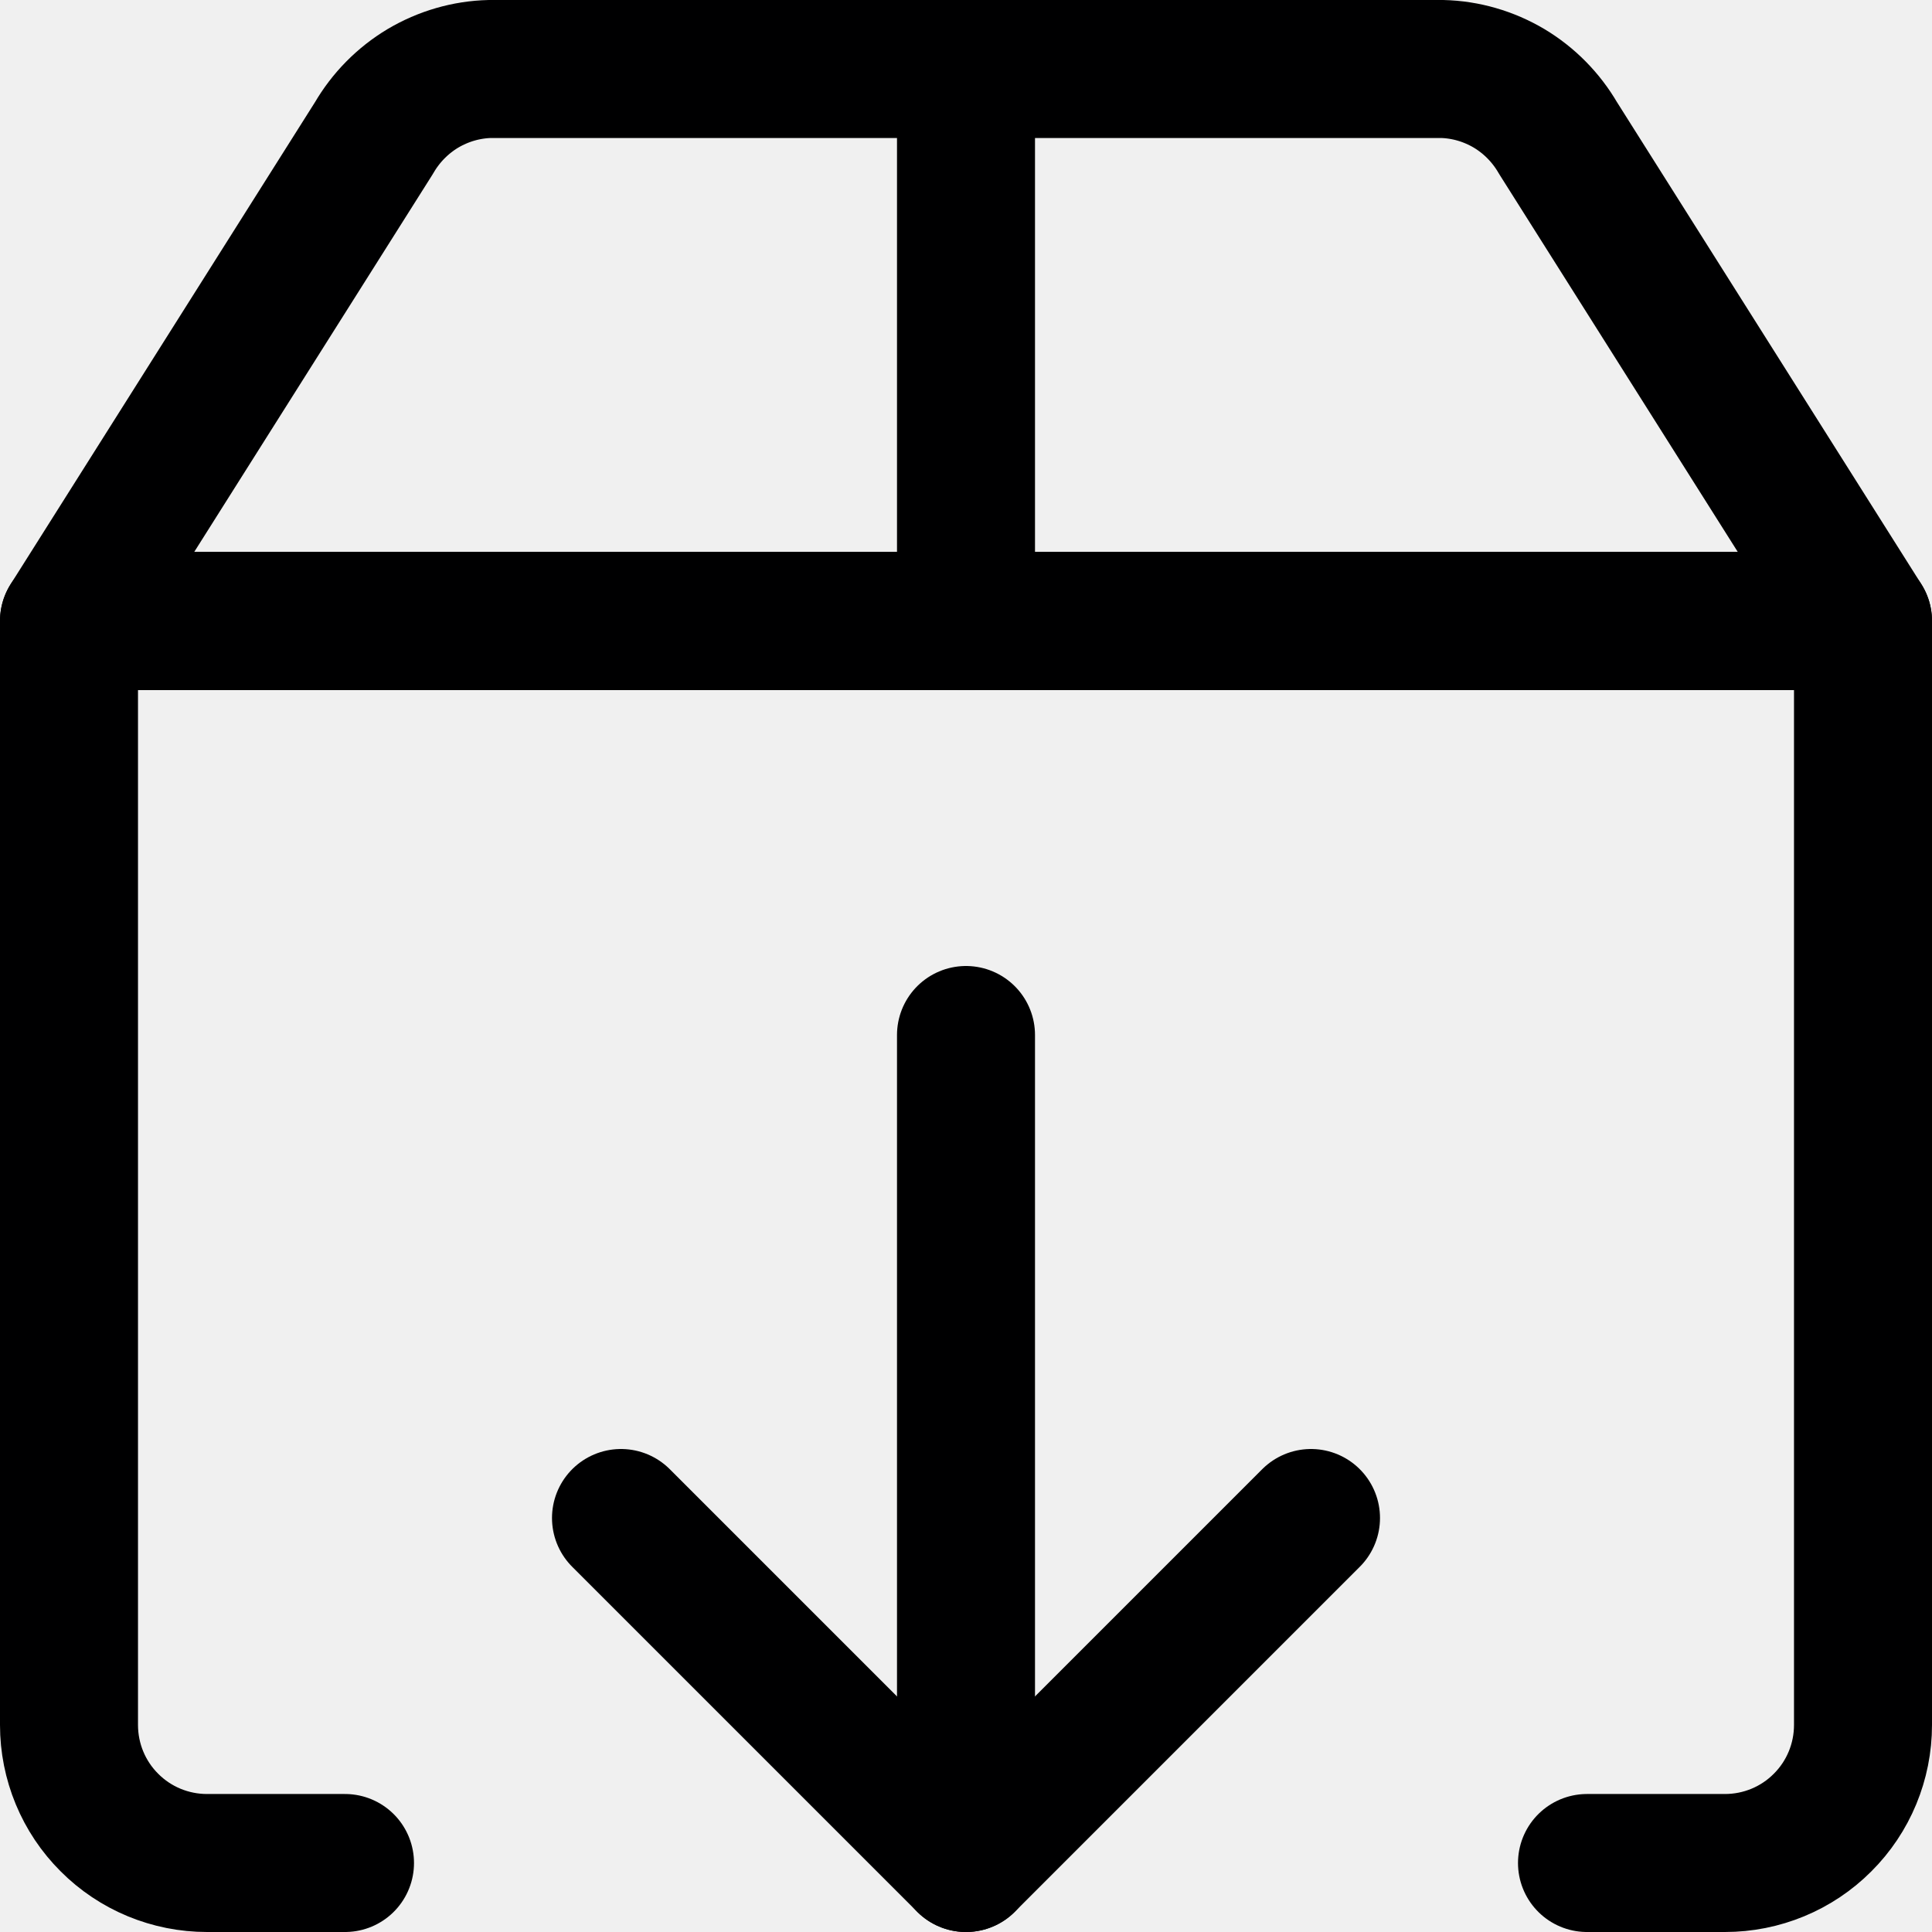
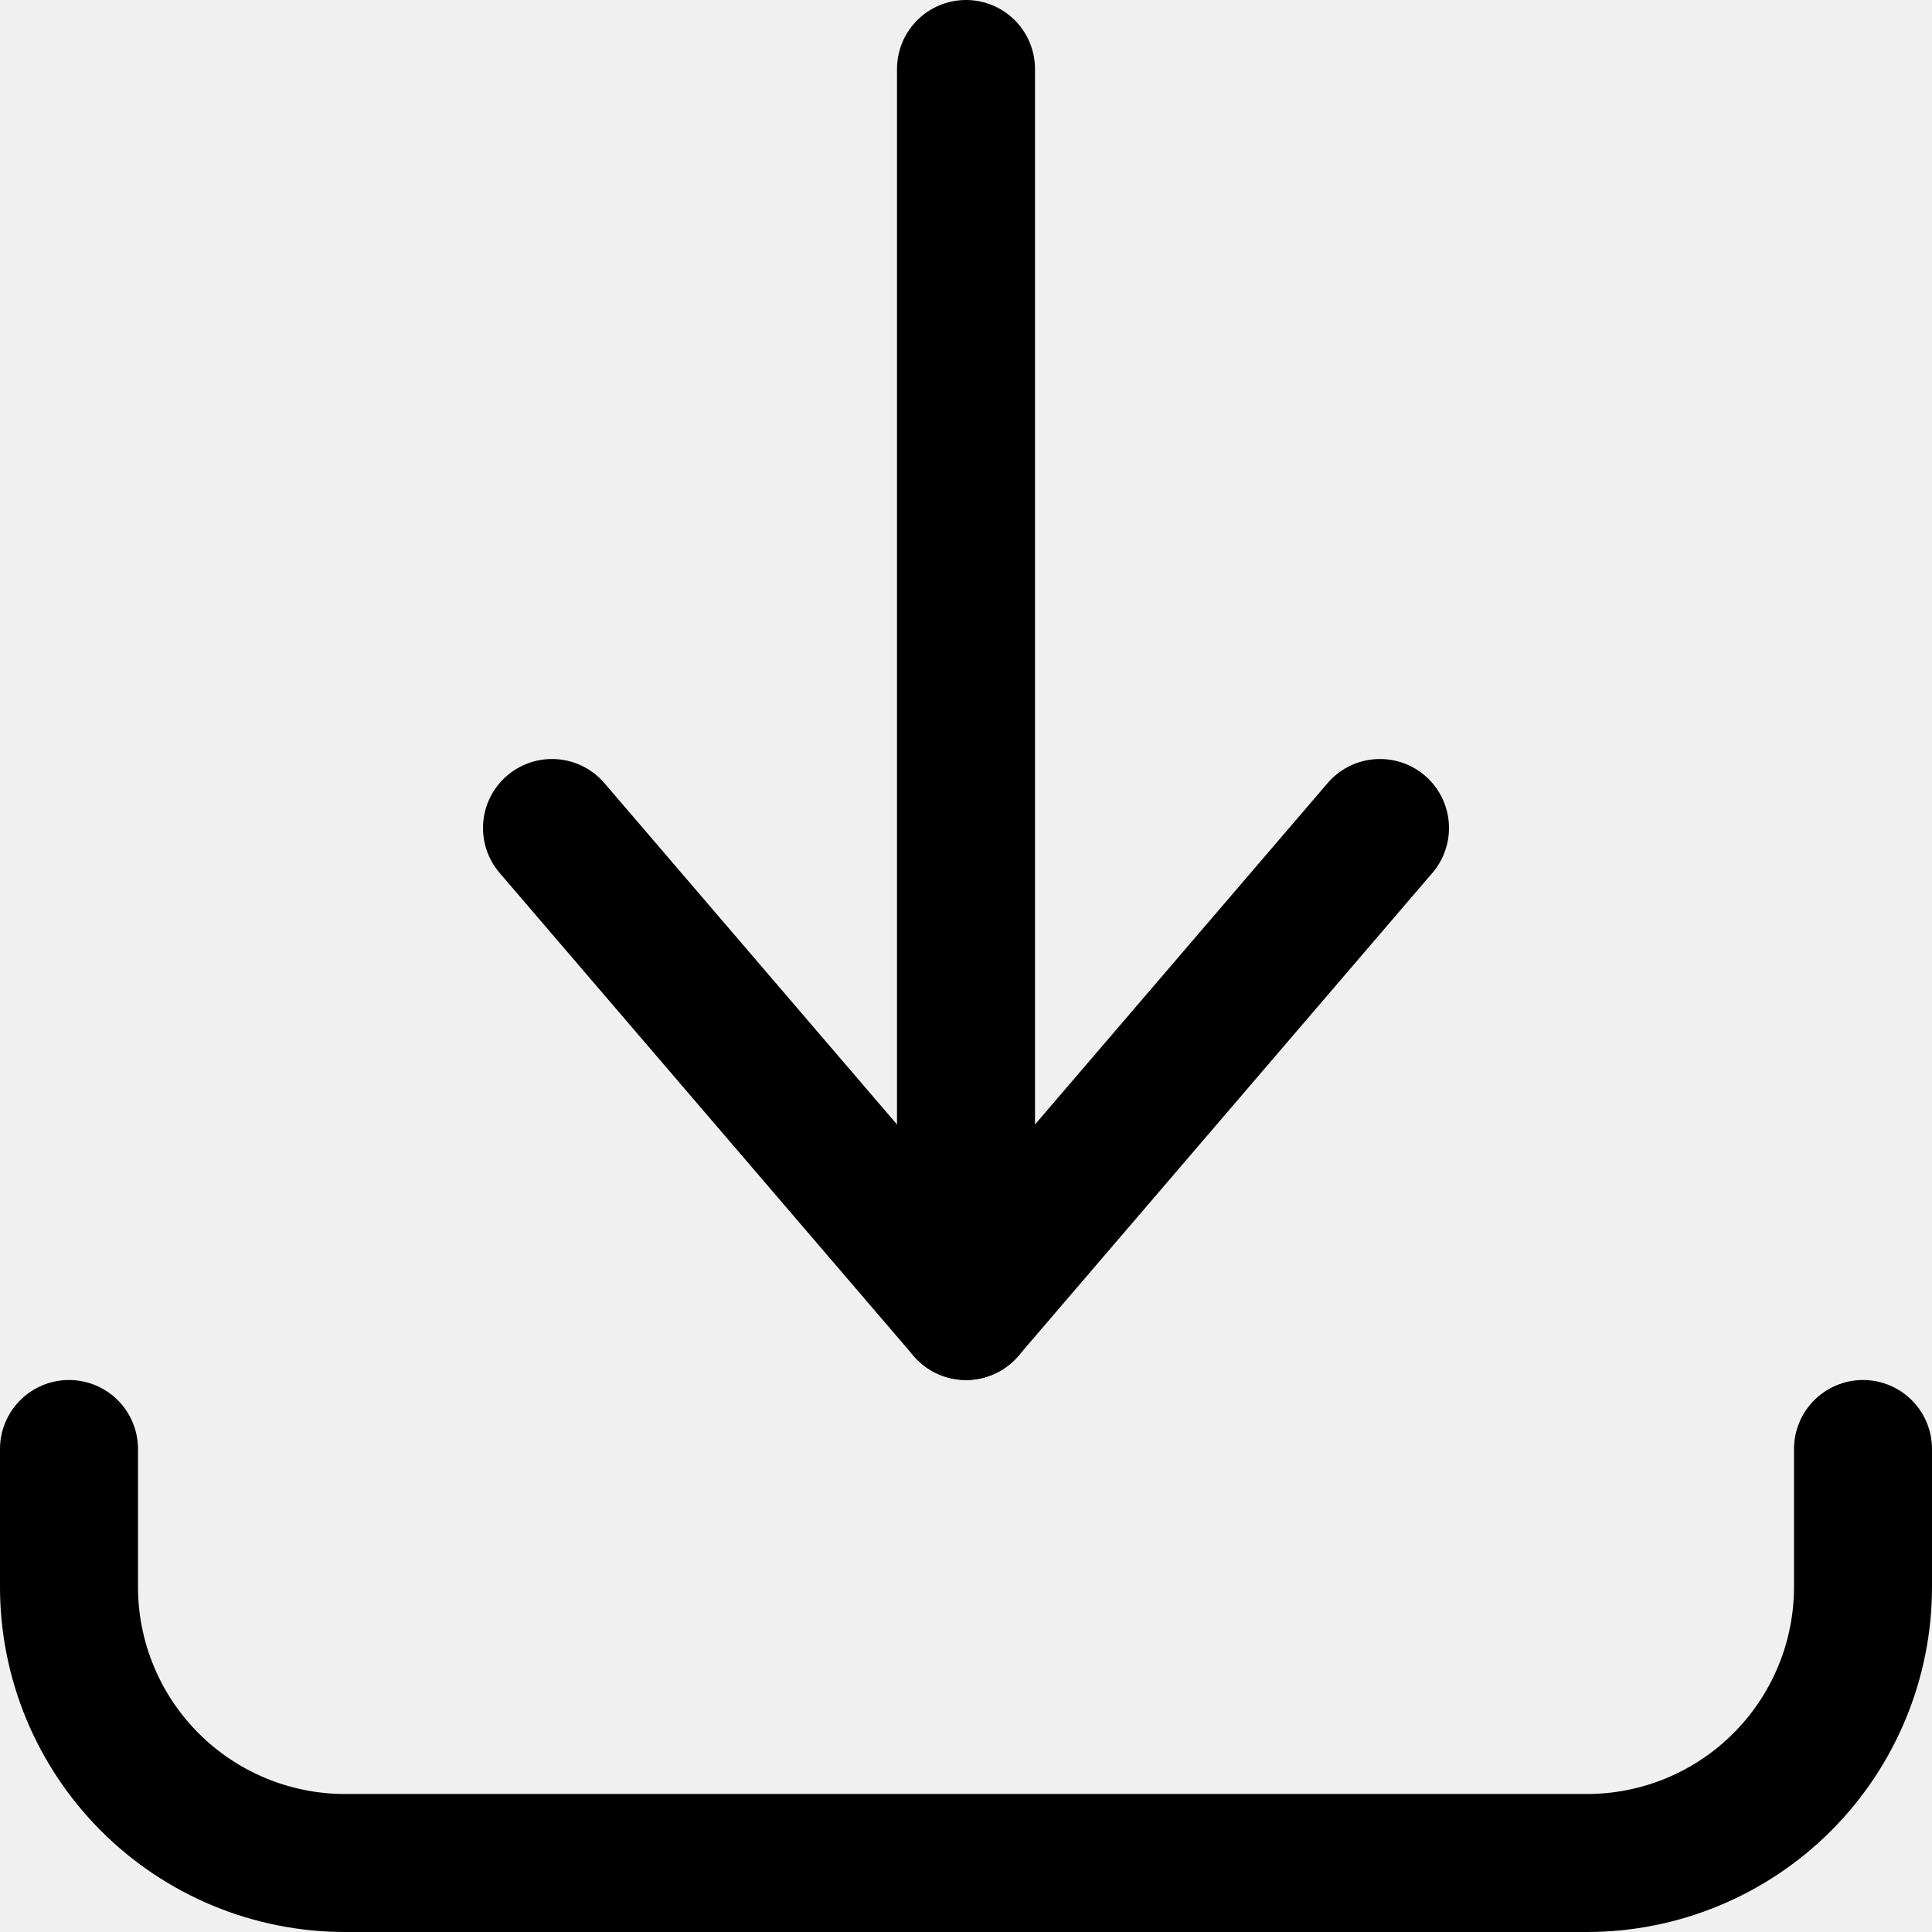
<svg xmlns="http://www.w3.org/2000/svg" width="14" height="14" viewBox="0 0 14 14" fill="none">
-   <g clip-path="url(#clip0_71_3000)">
-     <path d="M2.5 13.5H1.5C1.235 13.5 0.98 13.395 0.793 13.207C0.605 13.02 0.5 12.765 0.5 12.5V4.5H13.5V12.5C13.5 12.765 13.395 13.02 13.207 13.207C13.02 13.395 12.765 13.5 12.5 13.5H11.5" stroke="#000001" stroke-linecap="round" stroke-linejoin="round" />
-     <path d="M4.5 11L7 13.5L9.5 11" stroke="#000001" stroke-linecap="round" stroke-linejoin="round" />
-     <path d="M7 13.5V7.5" stroke="#000001" stroke-linecap="round" stroke-linejoin="round" />
-     <path d="M11.29 1C11.204 0.852 11.082 0.728 10.935 0.64C10.788 0.553 10.621 0.504 10.45 0.5H3.55C3.379 0.504 3.212 0.553 3.065 0.64C2.918 0.728 2.796 0.852 2.71 1L0.5 4.5H13.5L11.29 1Z" stroke="#000001" stroke-linecap="round" stroke-linejoin="round" />
-     <path d="M7 0.5V4.5" stroke="#000001" stroke-linecap="round" stroke-linejoin="round" />
-   </g>
-   <defs>
-     <clipPath id="clip0_71_3000">
-       <rect width="14" height="14" fill="white" />
-     </clipPath>
-   </defs>
+   <path d="M0.5 10.5V11.5C0.5 12.03 0.711 12.539 1.086 12.914C1.461 13.289 1.97 13.5 2.5 13.5H11.5C12.03 13.5 12.539 13.289 12.914 12.914C13.289 12.539 13.5 12.03 13.5 11.5V10.5" stroke="currentColor" stroke-linecap="round" stroke-linejoin="round" />
+   <path d="M4 6L7 9.5L10 6" stroke="currentColor" stroke-linecap="round" stroke-linejoin="round" />
+   <path d="M7 9.5V0.5" stroke="currentColor" stroke-linecap="round" stroke-linejoin="round" />
</svg>
